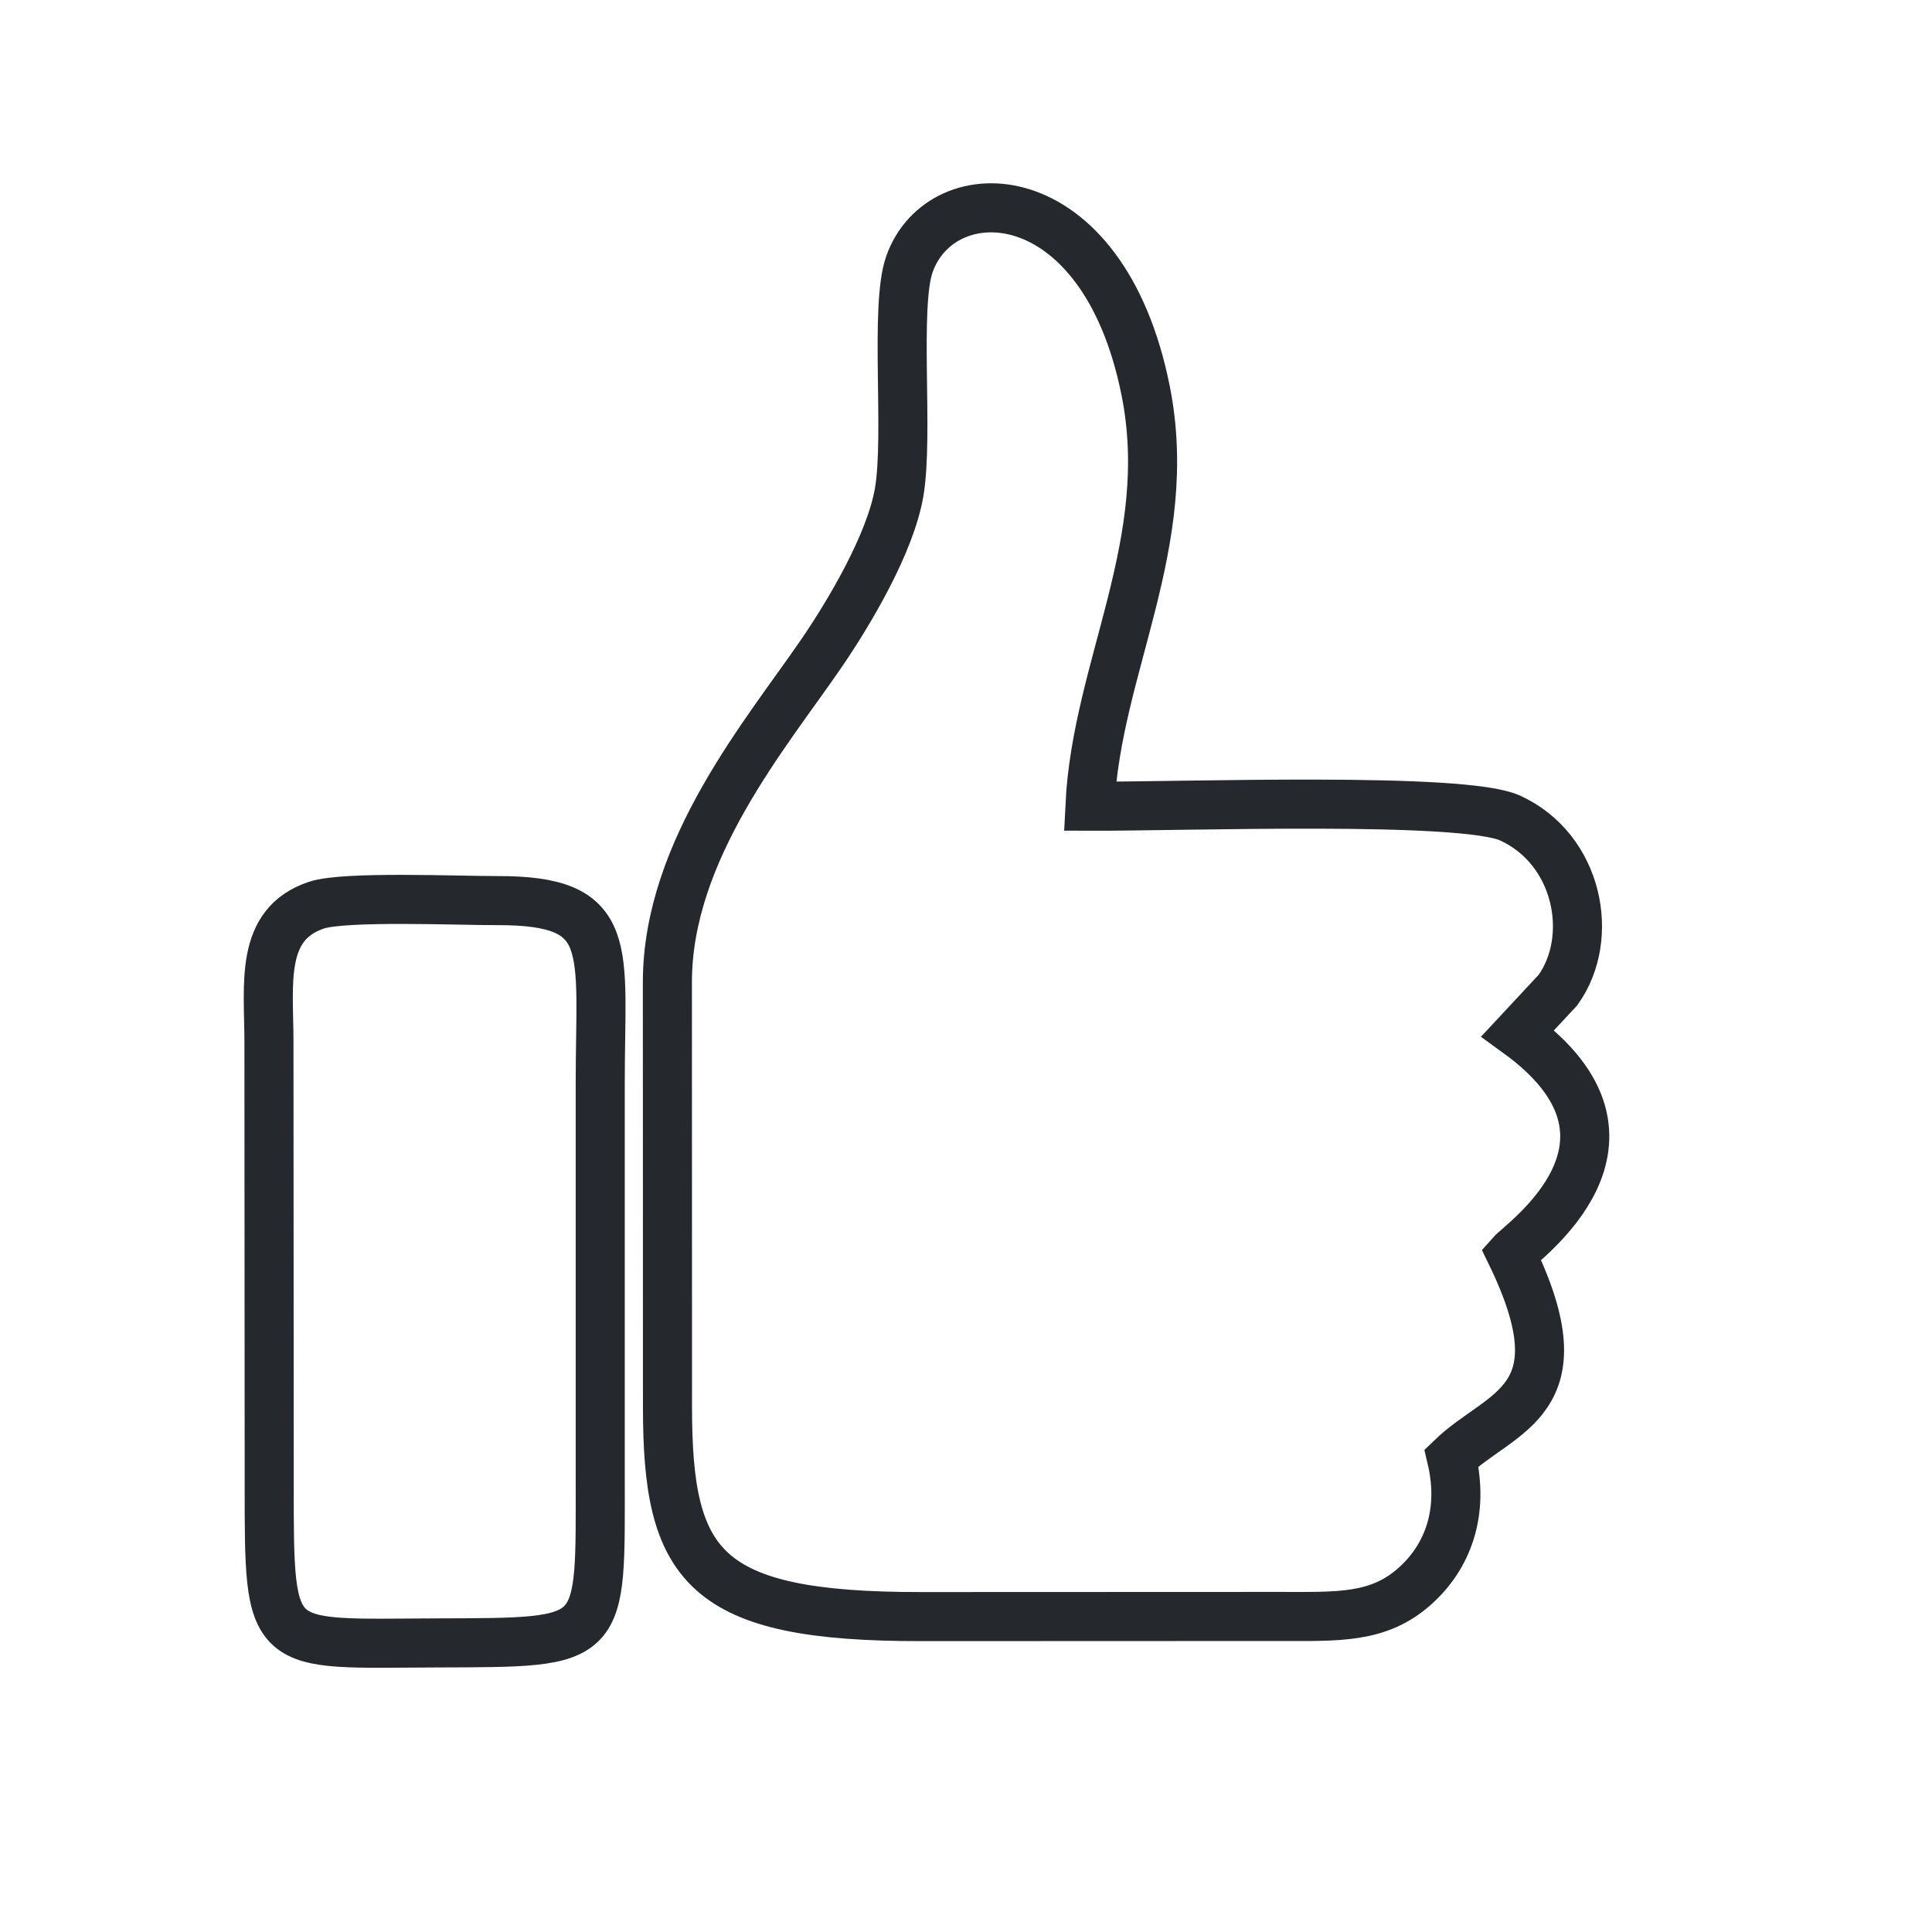
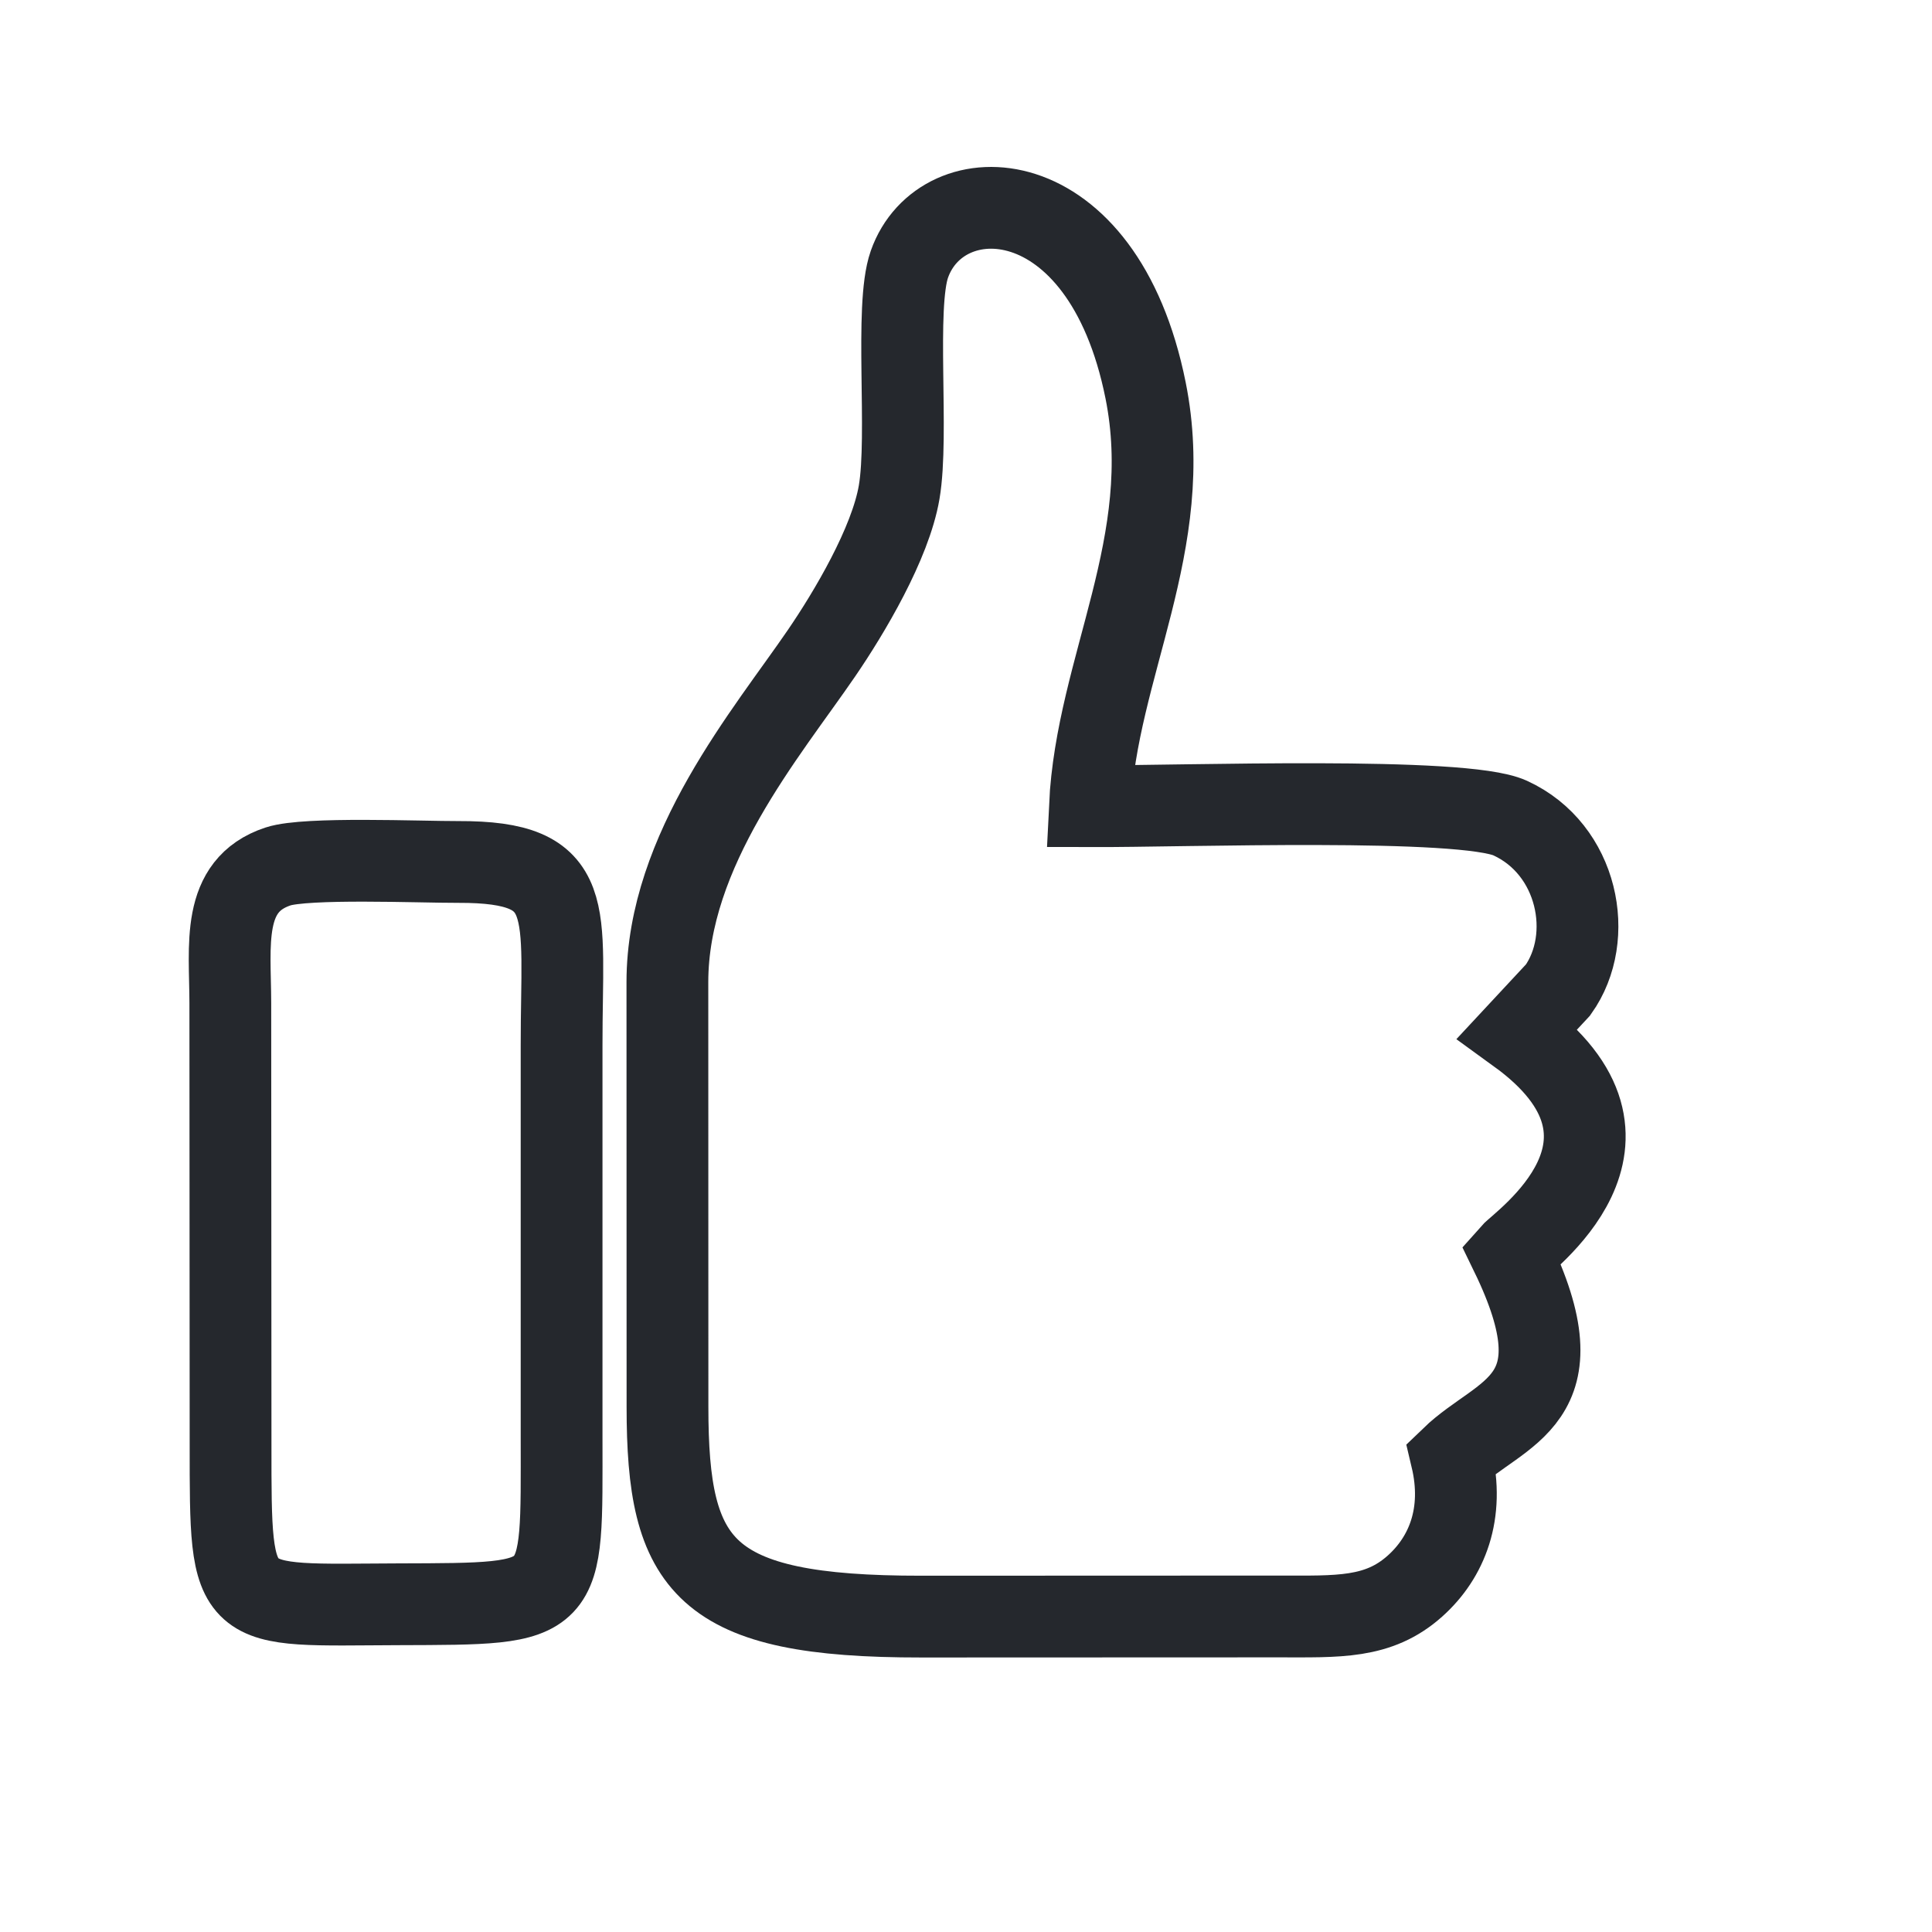
<svg xmlns="http://www.w3.org/2000/svg" xml:space="preserve" width="10mm" height="10mm" version="1.1" style="shape-rendering:geometricPrecision; text-rendering:geometricPrecision; image-rendering:optimizeQuality; fill-rule:evenodd; clip-rule:evenodd" viewBox="0 0 1000 1000">
  <defs>
    <style type="text/css">
   
-     .str0 {stroke:#25282D;stroke-width:25.4;stroke-miterlimit:22.926}
+     .str0 {stroke:#25282D;stroke-width:42.33;stroke-miterlimit:22.926}
    .fil0 {fill:none}
   
  </style>
  </defs>
  <g id="Layer_x0020_1">
-     <g id="_2536694745040">
-       <path class="fil0 str0" d="M345.44 508.41l0.05 219.8c0,82.76 18.32,108.66 131.44,108.54l184.64 -0.07c31.03,0.01 51.85,1.21 70.78,-15.7 16.66,-14.87 25.75,-37.63 18.93,-66.39 25.55,-24.66 68.28,-28.45 30.87,-105.51 5.46,-6.2 80.72,-58.3 3.46,-114.3l20.83 -22.38c19.48,-27.36 10.39,-72.87 -24.78,-88.97 -24.47,-11.21 -168.57,-5.97 -217.53,-6.13 3.44,-72.24 44.7,-136.18 28.82,-215.26 -22.25,-110.92 -105.79,-112.06 -122.25,-65.25 -7.73,21.98 -0.21,88.31 -5.3,118 -4.55,26.57 -25.79,62.26 -40.18,83.29 -28.26,41.32 -79.8,101.76 -79.78,170.33z" />
-       <path class="fil0 str0" d="M139.34 767.77c0,88.46 -0.54,82.91 87.02,82.6 87.7,-0.31 84.33,1.3 84.32,-86.99l0 -202.22c-0.08,-70.63 8.76,-95.2 -53.48,-95.01 -19.47,0.07 -78.72,-2.49 -93.31,2.33 -29.78,9.85 -24.71,40.78 -24.68,70.7l0.13 228.59z" />
-     </g>
+     <path class="fil0 str0" d="M345.44 508.41l0.05 219.8c0,82.76 18.32,108.66 131.44,108.54l184.64 -0.07c31.03,0.01 51.85,1.21 70.78,-15.7 16.66,-14.87 25.75,-37.63 18.93,-66.39 25.55,-24.66 68.28,-28.45 30.87,-105.51 5.46,-6.2 80.72,-58.3 3.46,-114.3l20.83 -22.38c19.48,-27.36 10.39,-72.87 -24.78,-88.97 -24.47,-11.21 -168.57,-5.97 -217.53,-6.13 3.44,-72.24 44.7,-136.18 28.82,-215.26 -22.25,-110.92 -105.79,-112.06 -122.25,-65.25 -7.73,21.98 -0.21,88.31 -5.3,118 -4.55,26.57 -25.79,62.26 -40.18,83.29 -28.26,41.32 -79.8,101.76 -79.78,170.33z" />
+     <path class="fil0 str0" d="M119.34 747.77c0,88.46 -0.54,82.91 87.02,82.6 87.7,-0.31 84.33,1.3 84.32,-86.99l0 -202.22c-0.08,-70.63 8.76,-95.2 -53.48,-95.01 -19.47,0.07 -78.72,-2.49 -93.31,2.33 -29.78,9.85 -24.71,40.78 -24.68,70.7l0.13 228.59z" />
  </g>
</svg>
